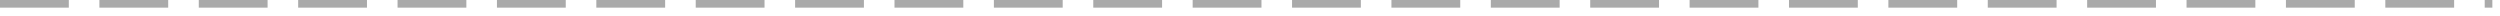
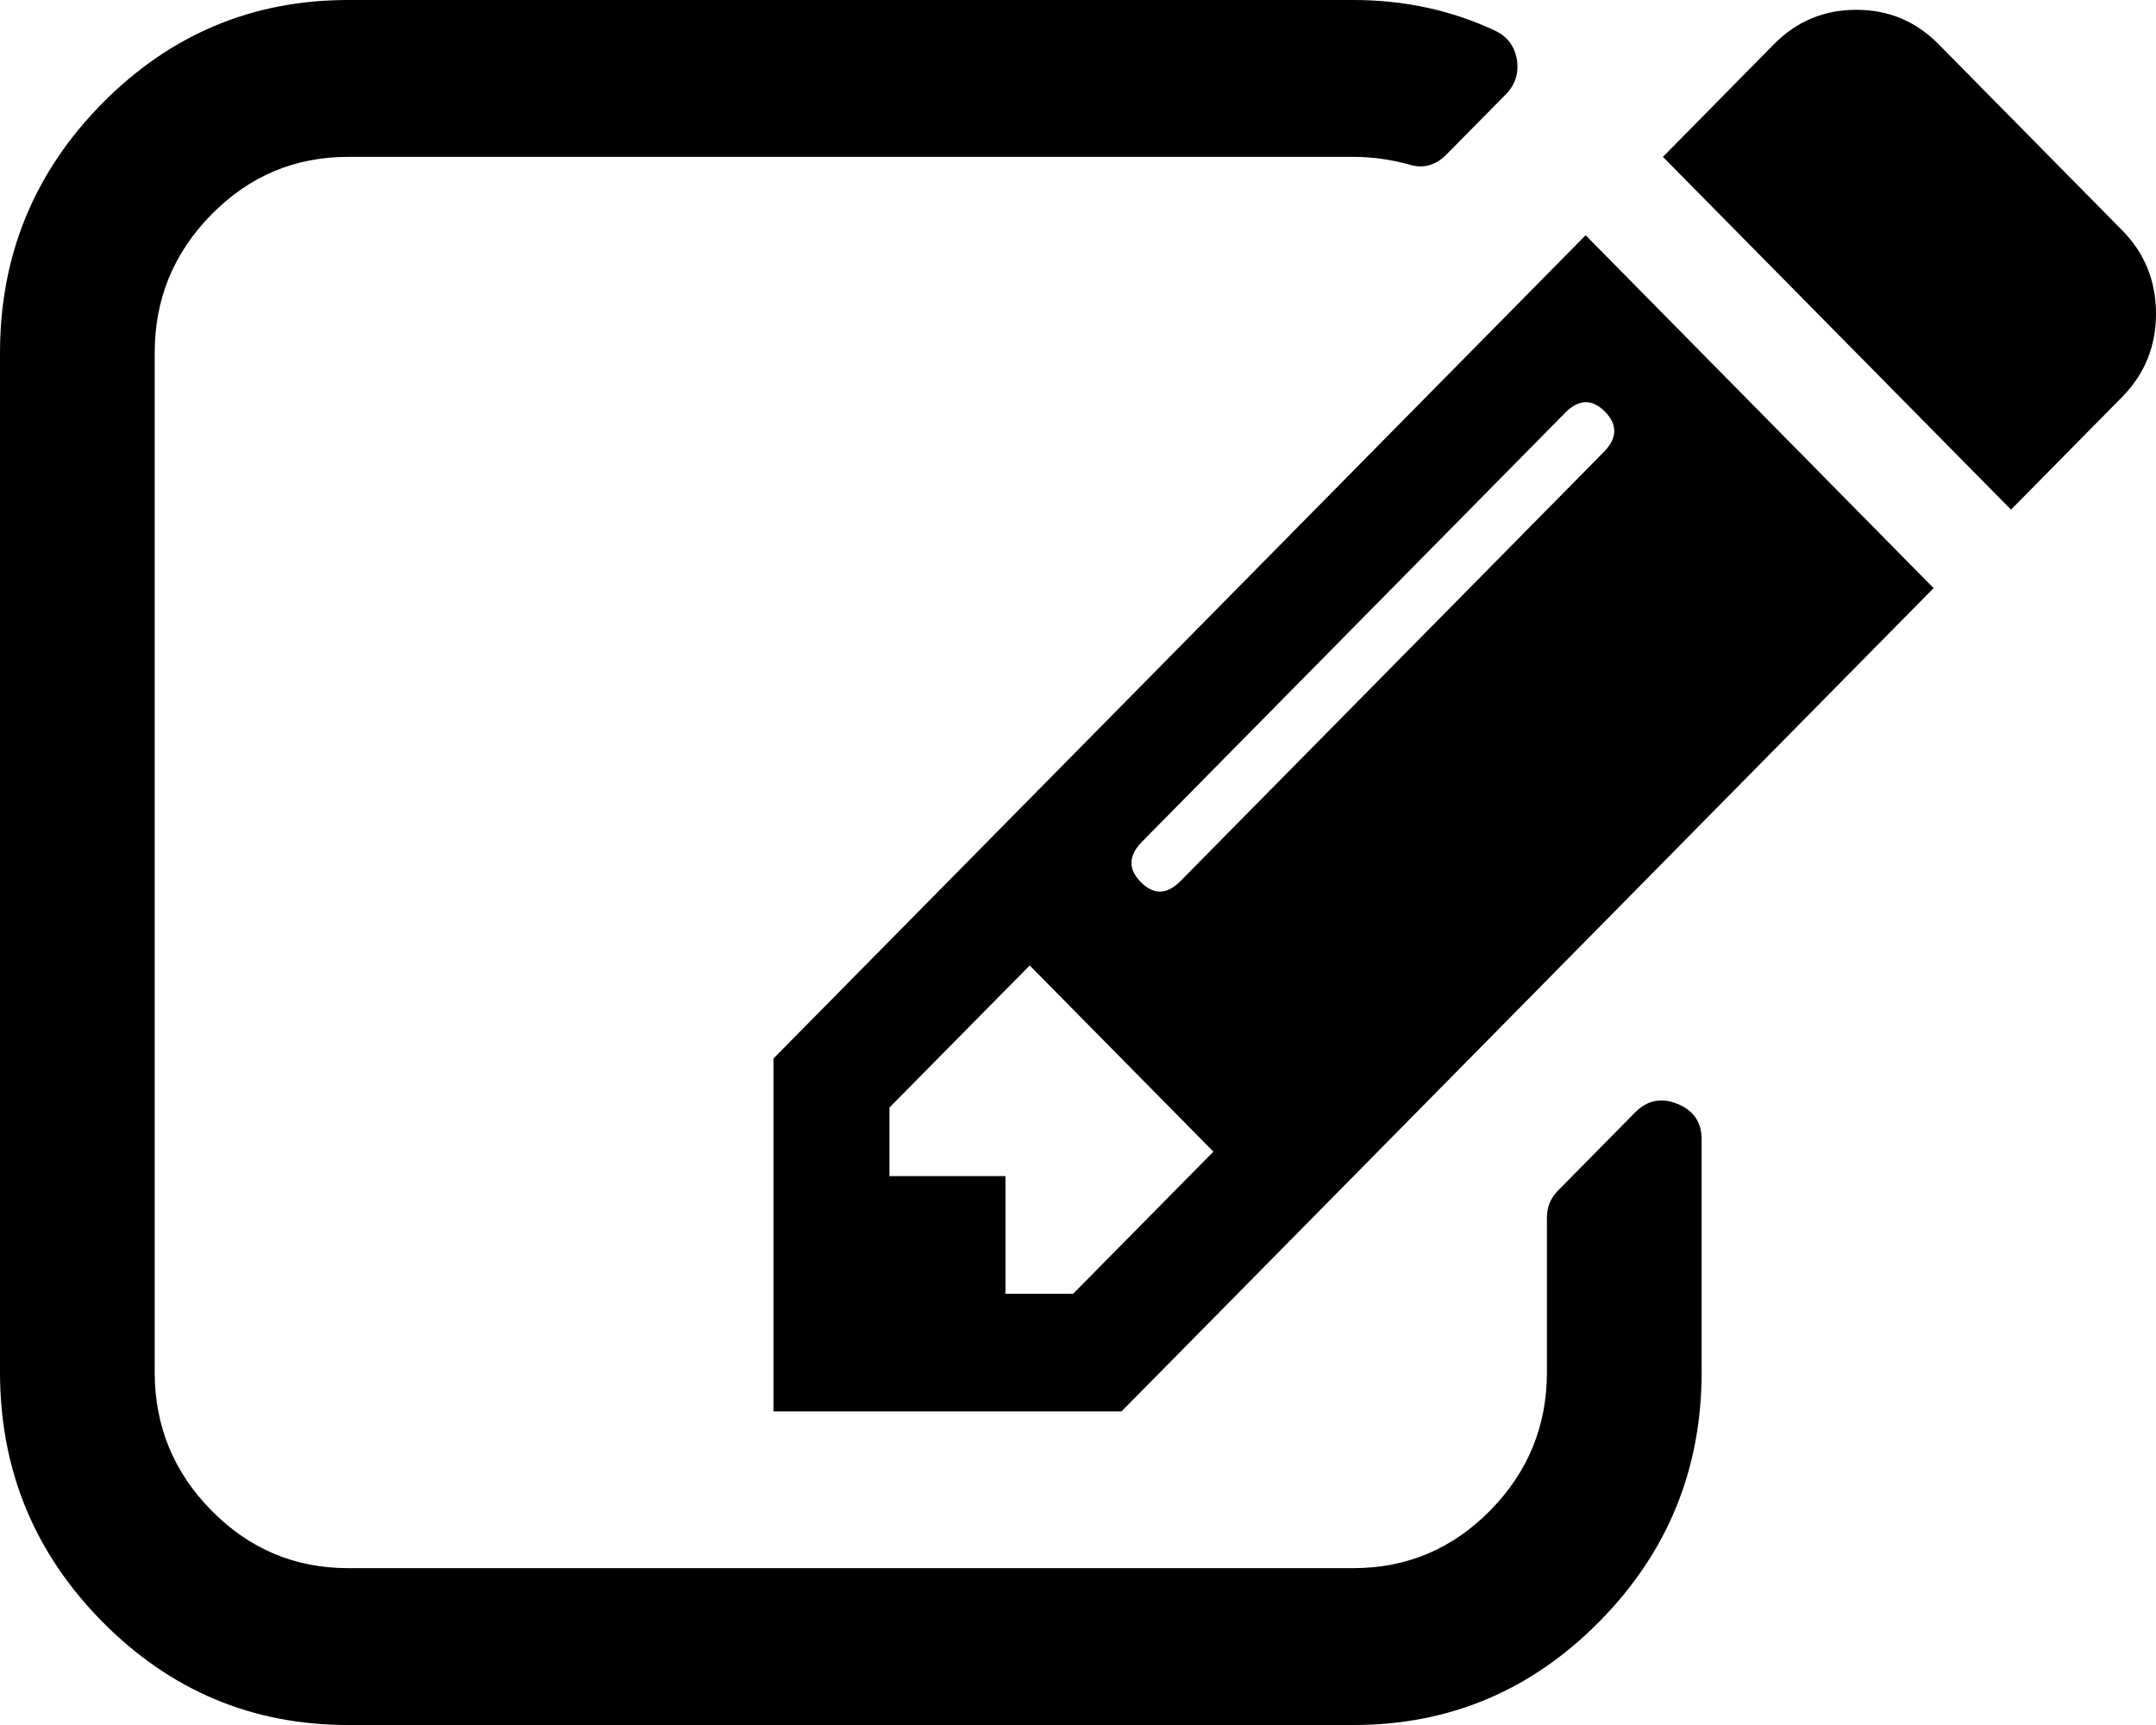
- <svg xmlns="http://www.w3.org/2000/svg" version="1.1" width="327px" height="2px">
-   <g transform="matrix(1 0 0 1 -84 -211 )">
-     <path d="M 84 211.5  L 410 211.5  " stroke-width="1" stroke-dasharray="9,4" stroke="#aaaaaa" fill="none" />
+ <svg xmlns="http://www.w3.org/2000/svg" version="1.1" width="20px" height="16px">
+   <g transform="matrix(1 0 0 1 -388 -219 )">
+     <path d="M 9.327 12  L 9.955 12  L 11.256 10.682  L 9.552 8.955  L 8.251 10.273  L 8.251 10.909  L 9.327 10.909  L 9.327 12  Z M 14.877 4.193  C 15.004 4.064  15.007 3.939  14.888 3.818  C 14.768 3.697  14.645 3.701  14.518 3.83  L 10.594 7.807  C 10.467 7.936  10.463 8.061  10.583 8.182  C 10.703 8.303  10.826 8.299  10.953 8.17  L 14.877 4.193  Z M 15.561 10.239  C 15.71 10.299  15.785 10.409  15.785 10.568  L 15.785 12.727  C 15.785 13.629  15.469 14.4  14.837 15.04  C 14.206 15.68  13.445 16  12.556 16  L 3.229 16  C 2.339 16  1.579 15.68  0.947 15.04  C 0.316 14.4  0 13.629  0 12.727  L 0 3.273  C 0 2.371  0.316 1.6  0.947 0.96  C 1.579 0.32  2.339 0  3.229 0  L 12.556 0  C 13.027 0  13.464 0.095  13.868 0.284  C 13.98 0.337  14.047 0.424  14.07 0.545  C 14.092 0.674  14.058 0.784  13.969 0.875  L 13.419 1.432  C 13.315 1.538  13.195 1.568  13.061 1.523  C 12.889 1.477  12.72 1.455  12.556 1.455  L 3.229 1.455  C 2.735 1.455  2.313 1.633  1.962 1.989  C 1.611 2.345  1.435 2.773  1.435 3.273  L 1.435 12.727  C 1.435 13.227  1.611 13.655  1.962 14.011  C 2.313 14.367  2.735 14.545  3.229 14.545  L 12.556 14.545  C 13.049 14.545  13.472 14.367  13.823 14.011  C 14.174 13.655  14.35 13.227  14.35 12.727  L 14.35 11.295  C 14.35 11.197  14.383 11.114  14.451 11.045  L 15.168 10.318  C 15.28 10.205  15.411 10.178  15.561 10.239  Z M 7.175 9.818  L 14.709 2.182  L 17.937 5.455  L 10.404 13.091  L 7.175 13.091  L 7.175 9.818  Z M 20 2.909  C 20 3.212  19.895 3.47  19.686 3.682  L 18.655 4.727  L 15.426 1.455  L 16.457 0.409  C 16.667 0.197  16.921 0.091  17.22 0.091  C 17.519 0.091  17.773 0.197  17.982 0.409  L 19.686 2.136  C 19.895 2.348  20 2.606  20 2.909  Z " fill-rule="nonzero" fill="#000000" stroke="none" transform="matrix(1 0 0 1 388 219 )" />
  </g>
</svg>
